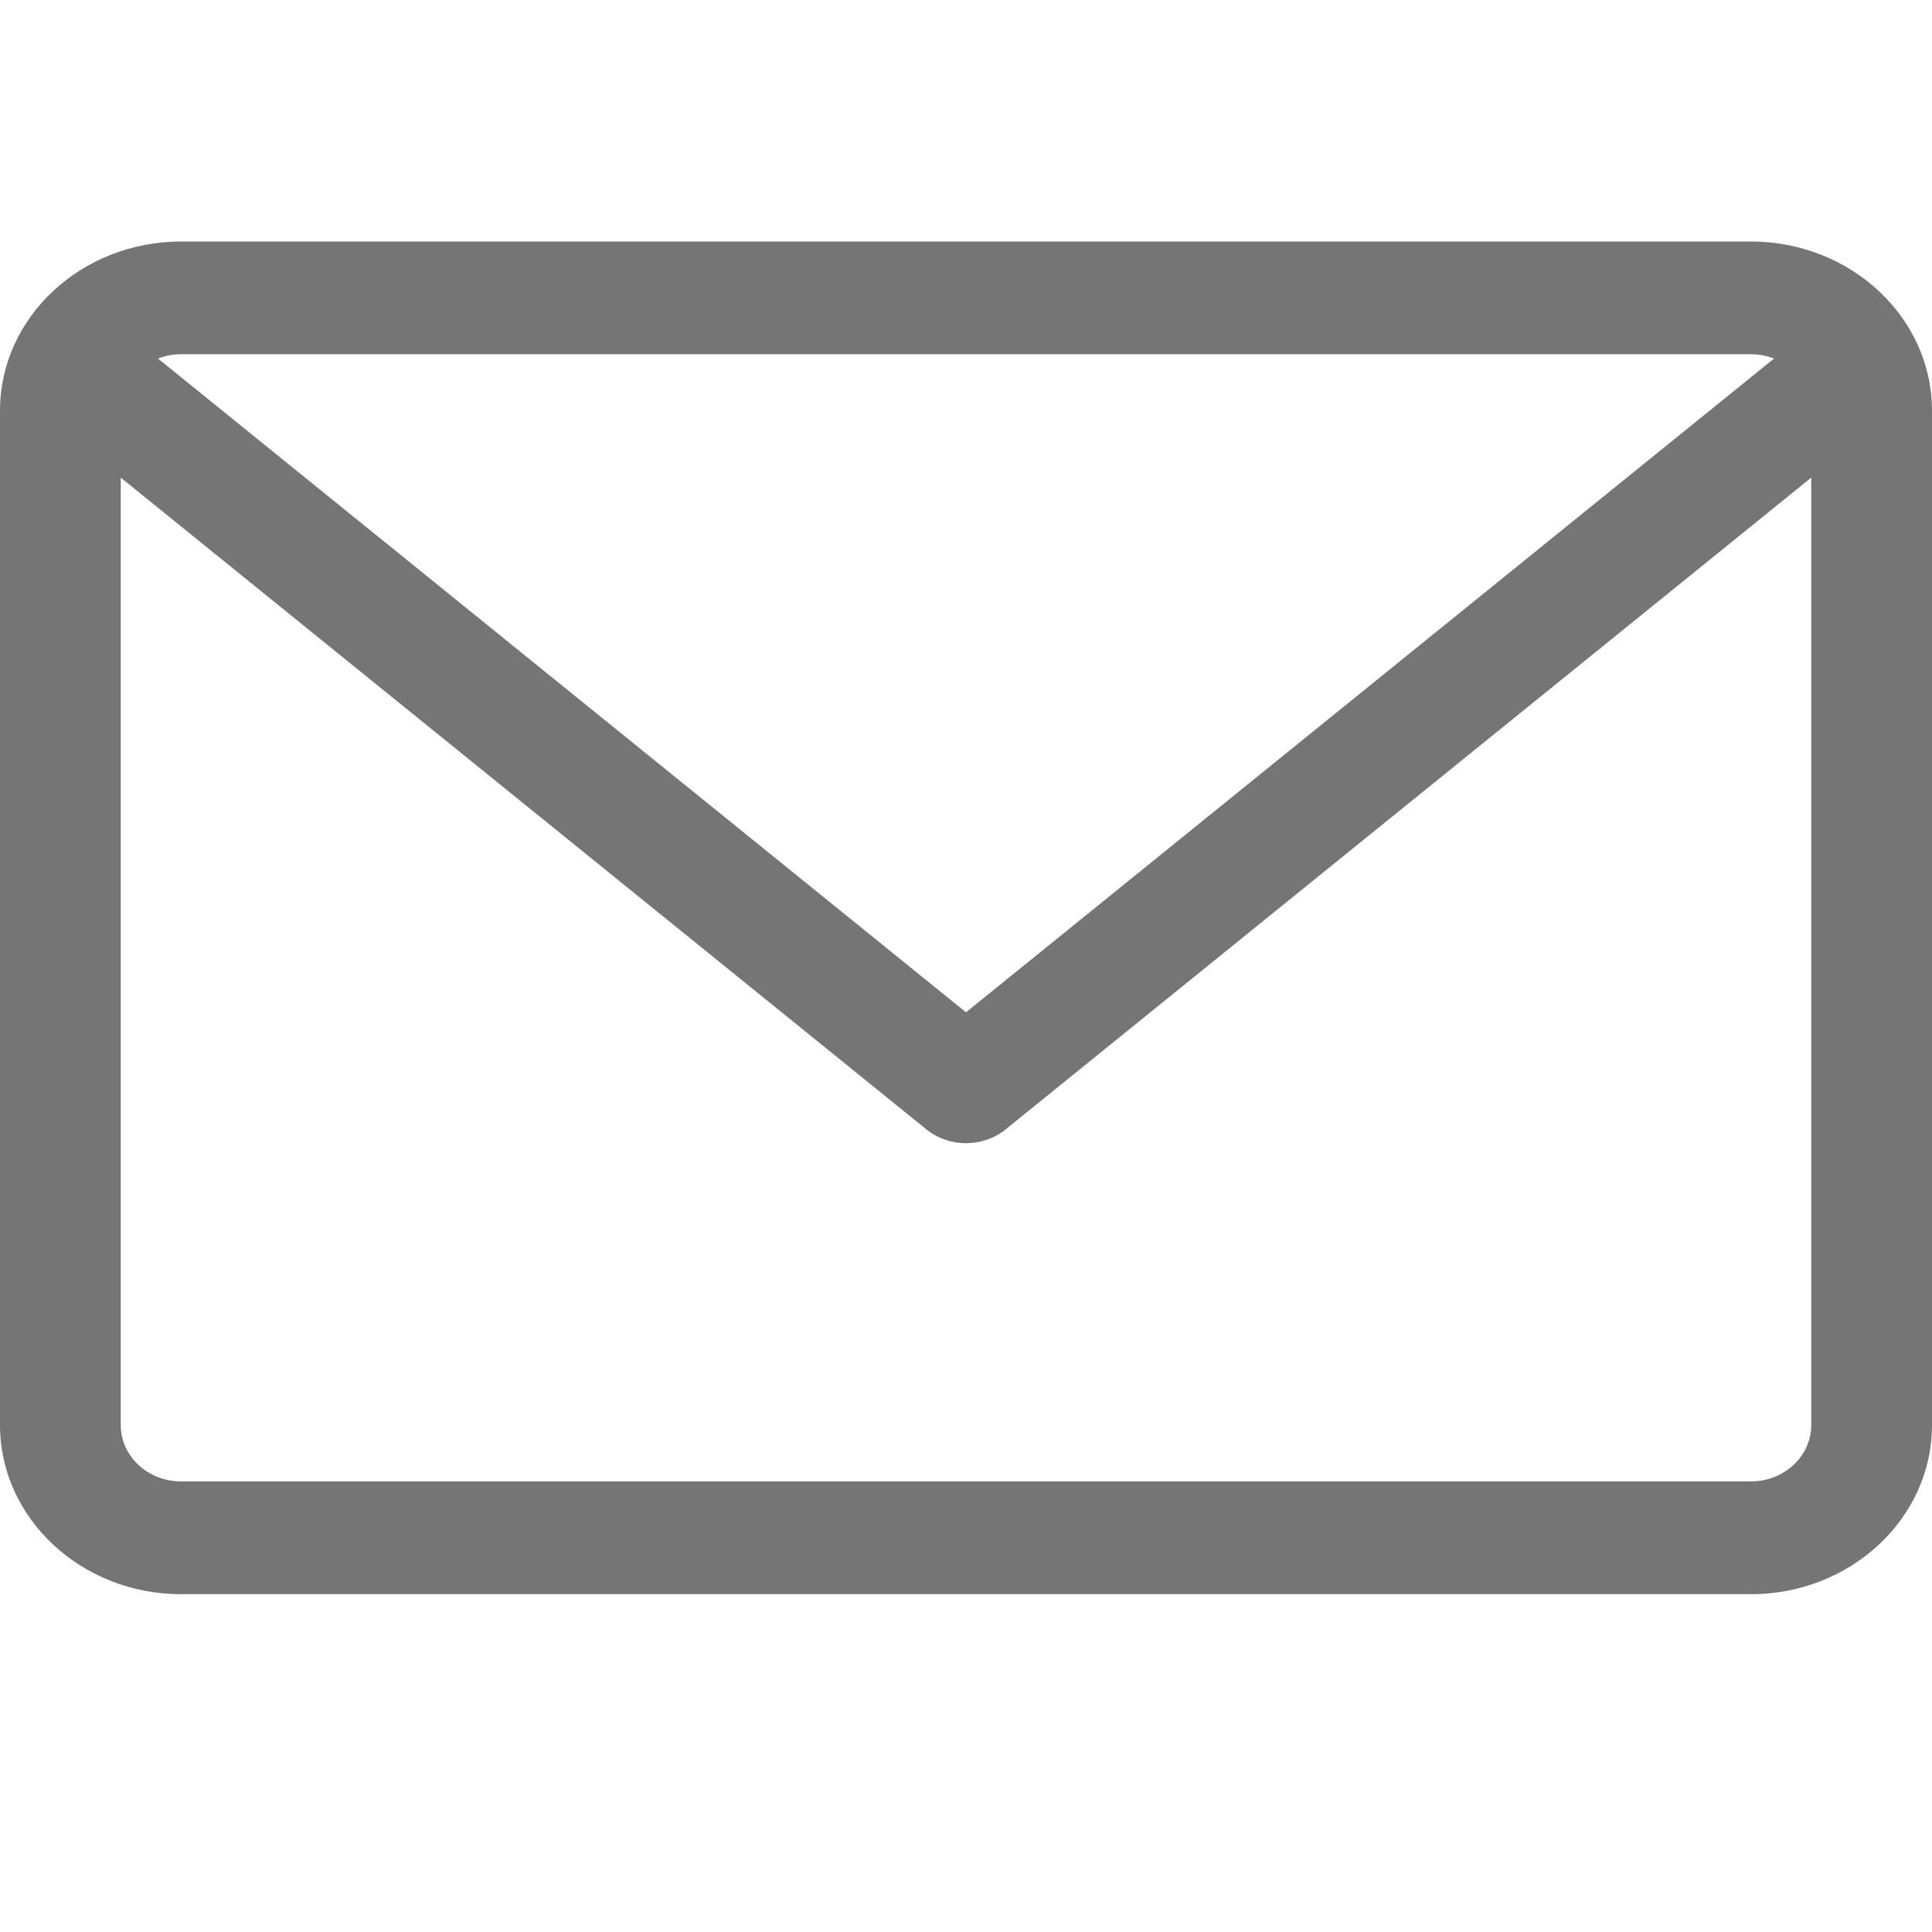
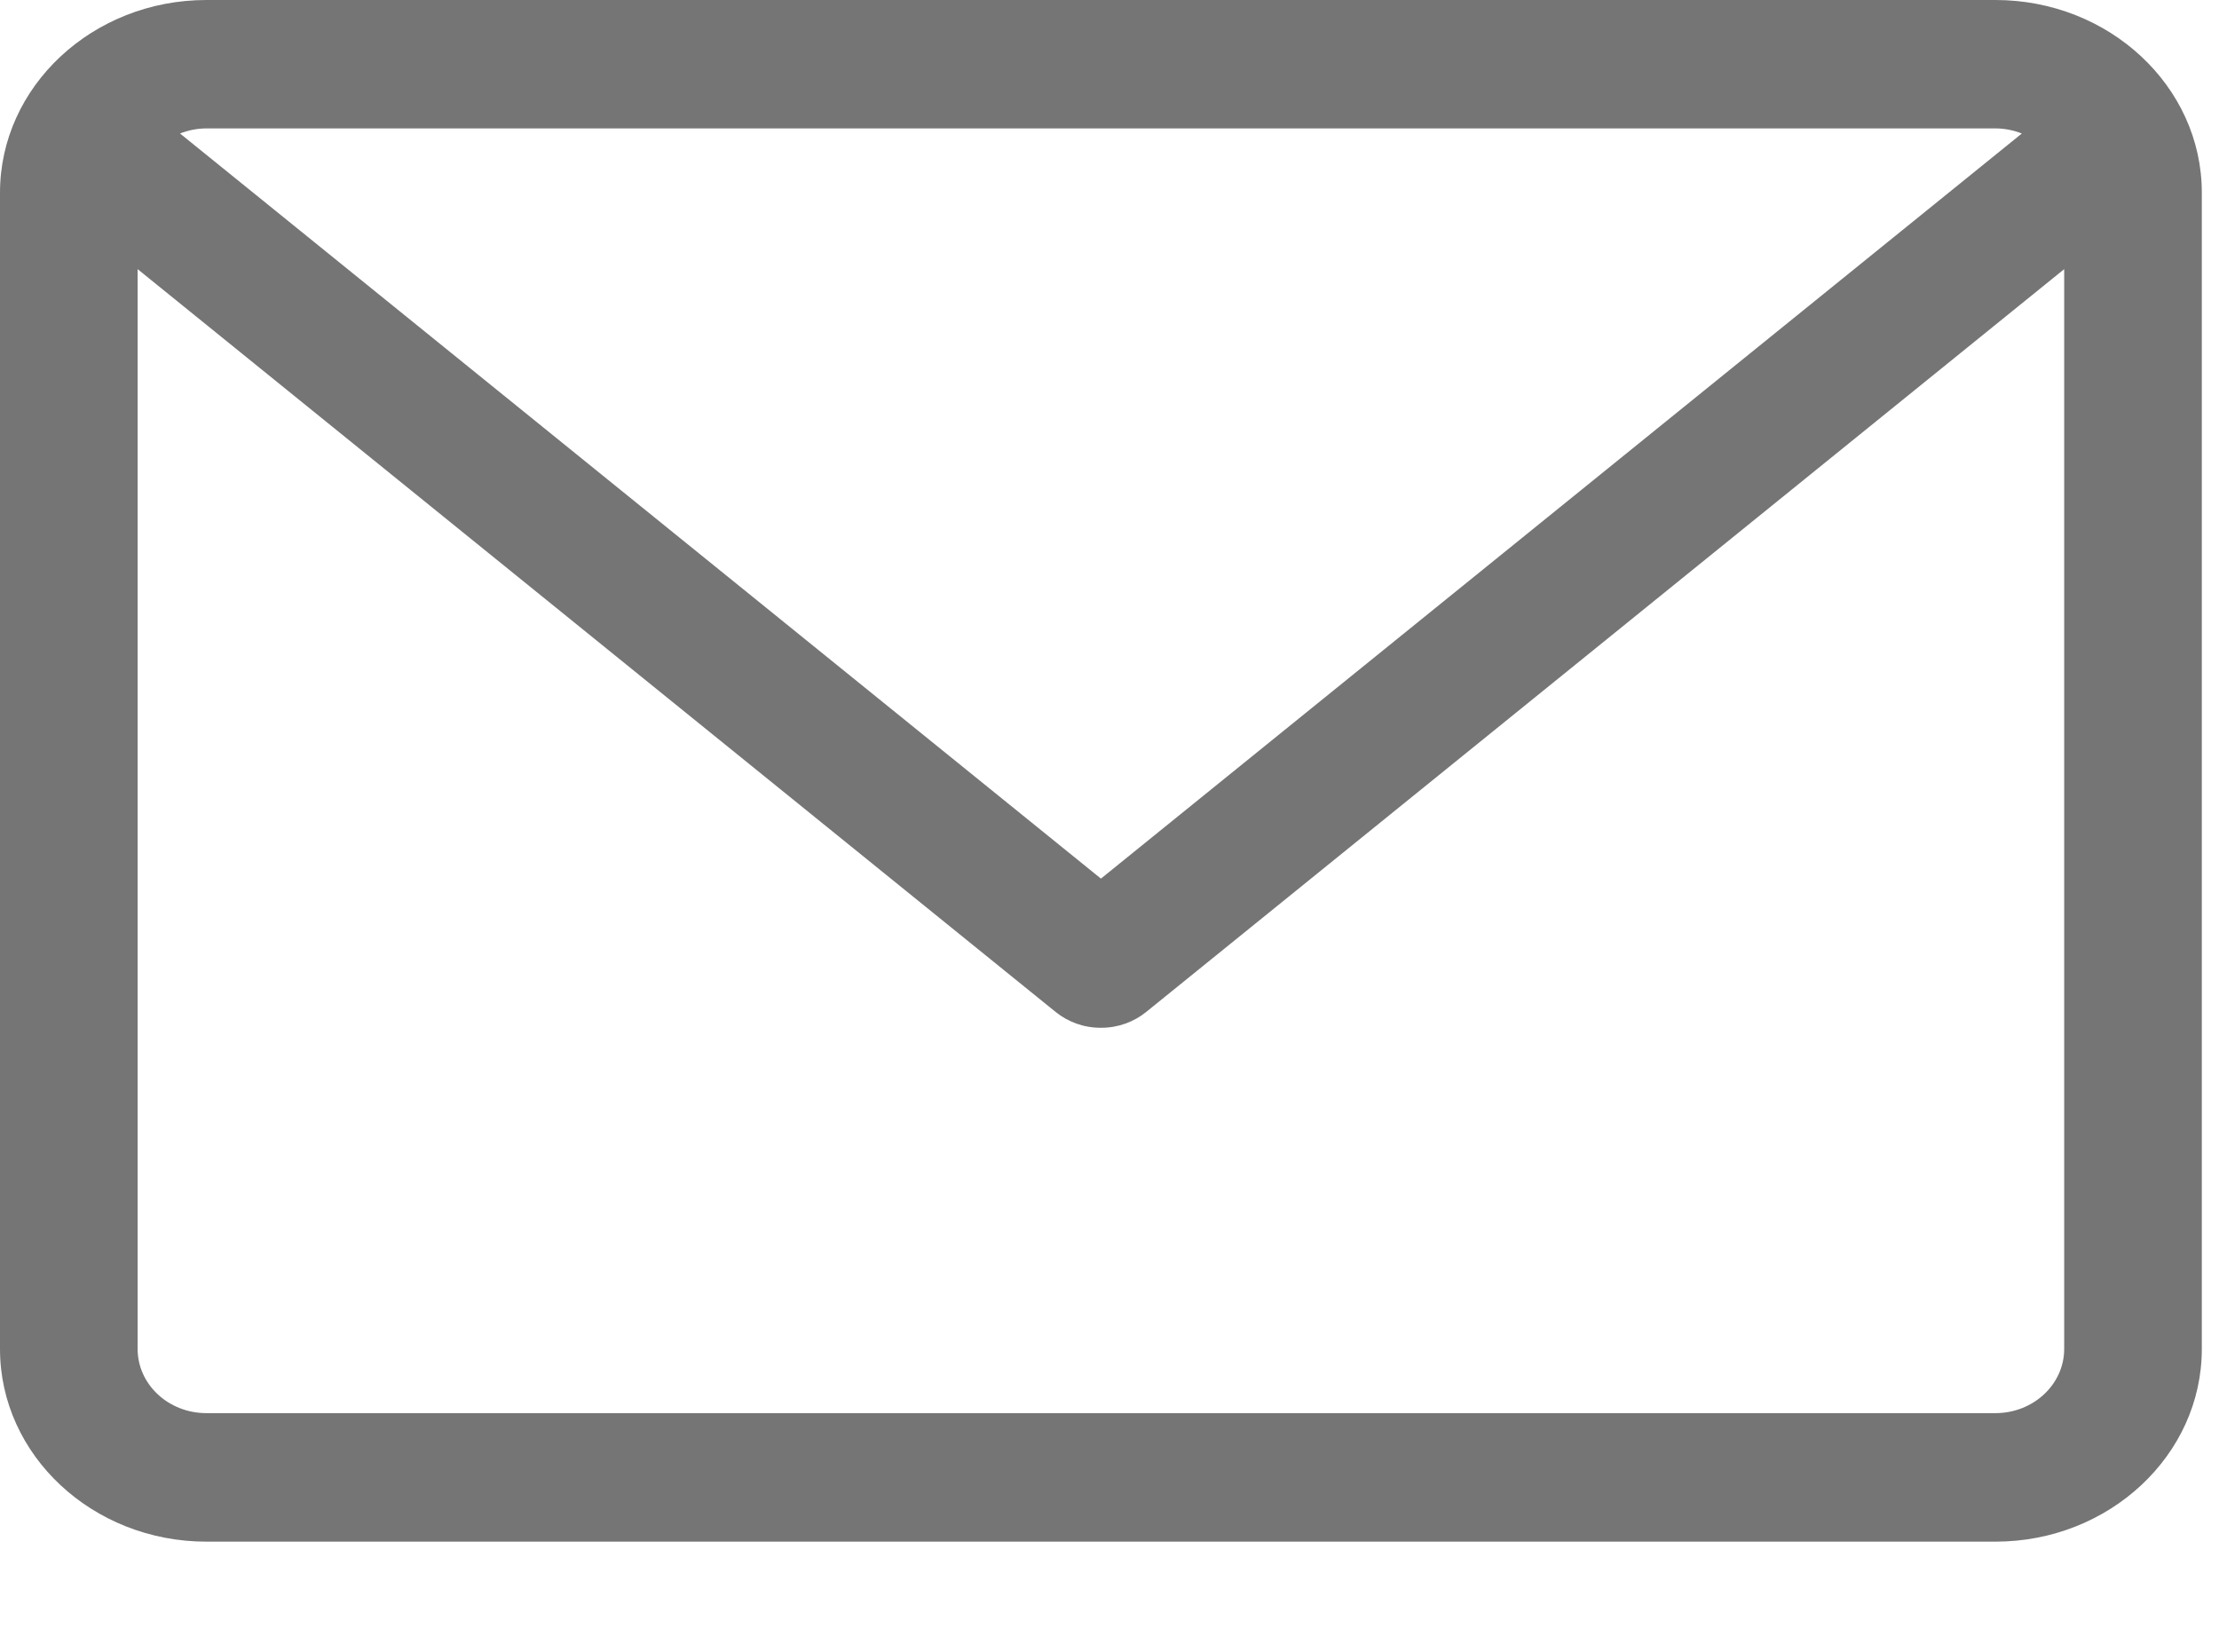
- <svg xmlns="http://www.w3.org/2000/svg" version="1.1" width="32" height="32" viewBox="0 0 32 32">
-   <path fill="#757575" d="M29 4h-26c-1.654 0-3 1.256-3 2.801v16.803c0 1.544 1.346 2.801 3 2.801h26c1.654 0 3-1.256 3-2.801v-16.803c0-1.544-1.346-2.801-3-2.801zM29 5.867c0.136 0 0.265 0.026 0.383 0.072l-13.383 10.828-13.383-10.828c0.118-0.046 0.247-0.072 0.383-0.072h26zM29 24.537h-26c-0.552 0-1-0.418-1-0.934v-15.692l13.345 10.796c0.188 0.152 0.422 0.228 0.655 0.228s0.467-0.076 0.655-0.228l13.345-10.796v15.692c0 0.515-0.448 0.934-1 0.934z" />
+ <svg xmlns="http://www.w3.org/2000/svg" version="1.1" width="43" height="32" viewBox="0 0 43 32">
+   <path fill="#757575" d="M38.667 0h-34.667c-2.205 0-4 1.675-4 3.733v22.405c0 2.059 1.795 3.733 4 3.733h34.667c2.205 0 4-1.675 4-3.733v-22.405c0-2.059-1.795-3.733-4-3.733zM38.667 2.488c0.181 0 0.355 0.037 0.512 0.099l-17.845 14.437-17.845-14.437c0.152-0.062 0.327-0.098 0.512-0.099h34.667zM38.667 27.381h-34.667c-0.736 0-1.333-0.557-1.333-1.243v-20.923l17.792 14.395c0.235 0.189 0.537 0.304 0.866 0.304 0.003 0 0.006 0 0.009-0h-0c0.002 0 0.005 0 0.008 0 0.329 0 0.631-0.115 0.869-0.306l-0.003 0.002 17.792-14.395v20.923c0 0.685-0.597 1.243-1.333 1.243z" />
</svg>
